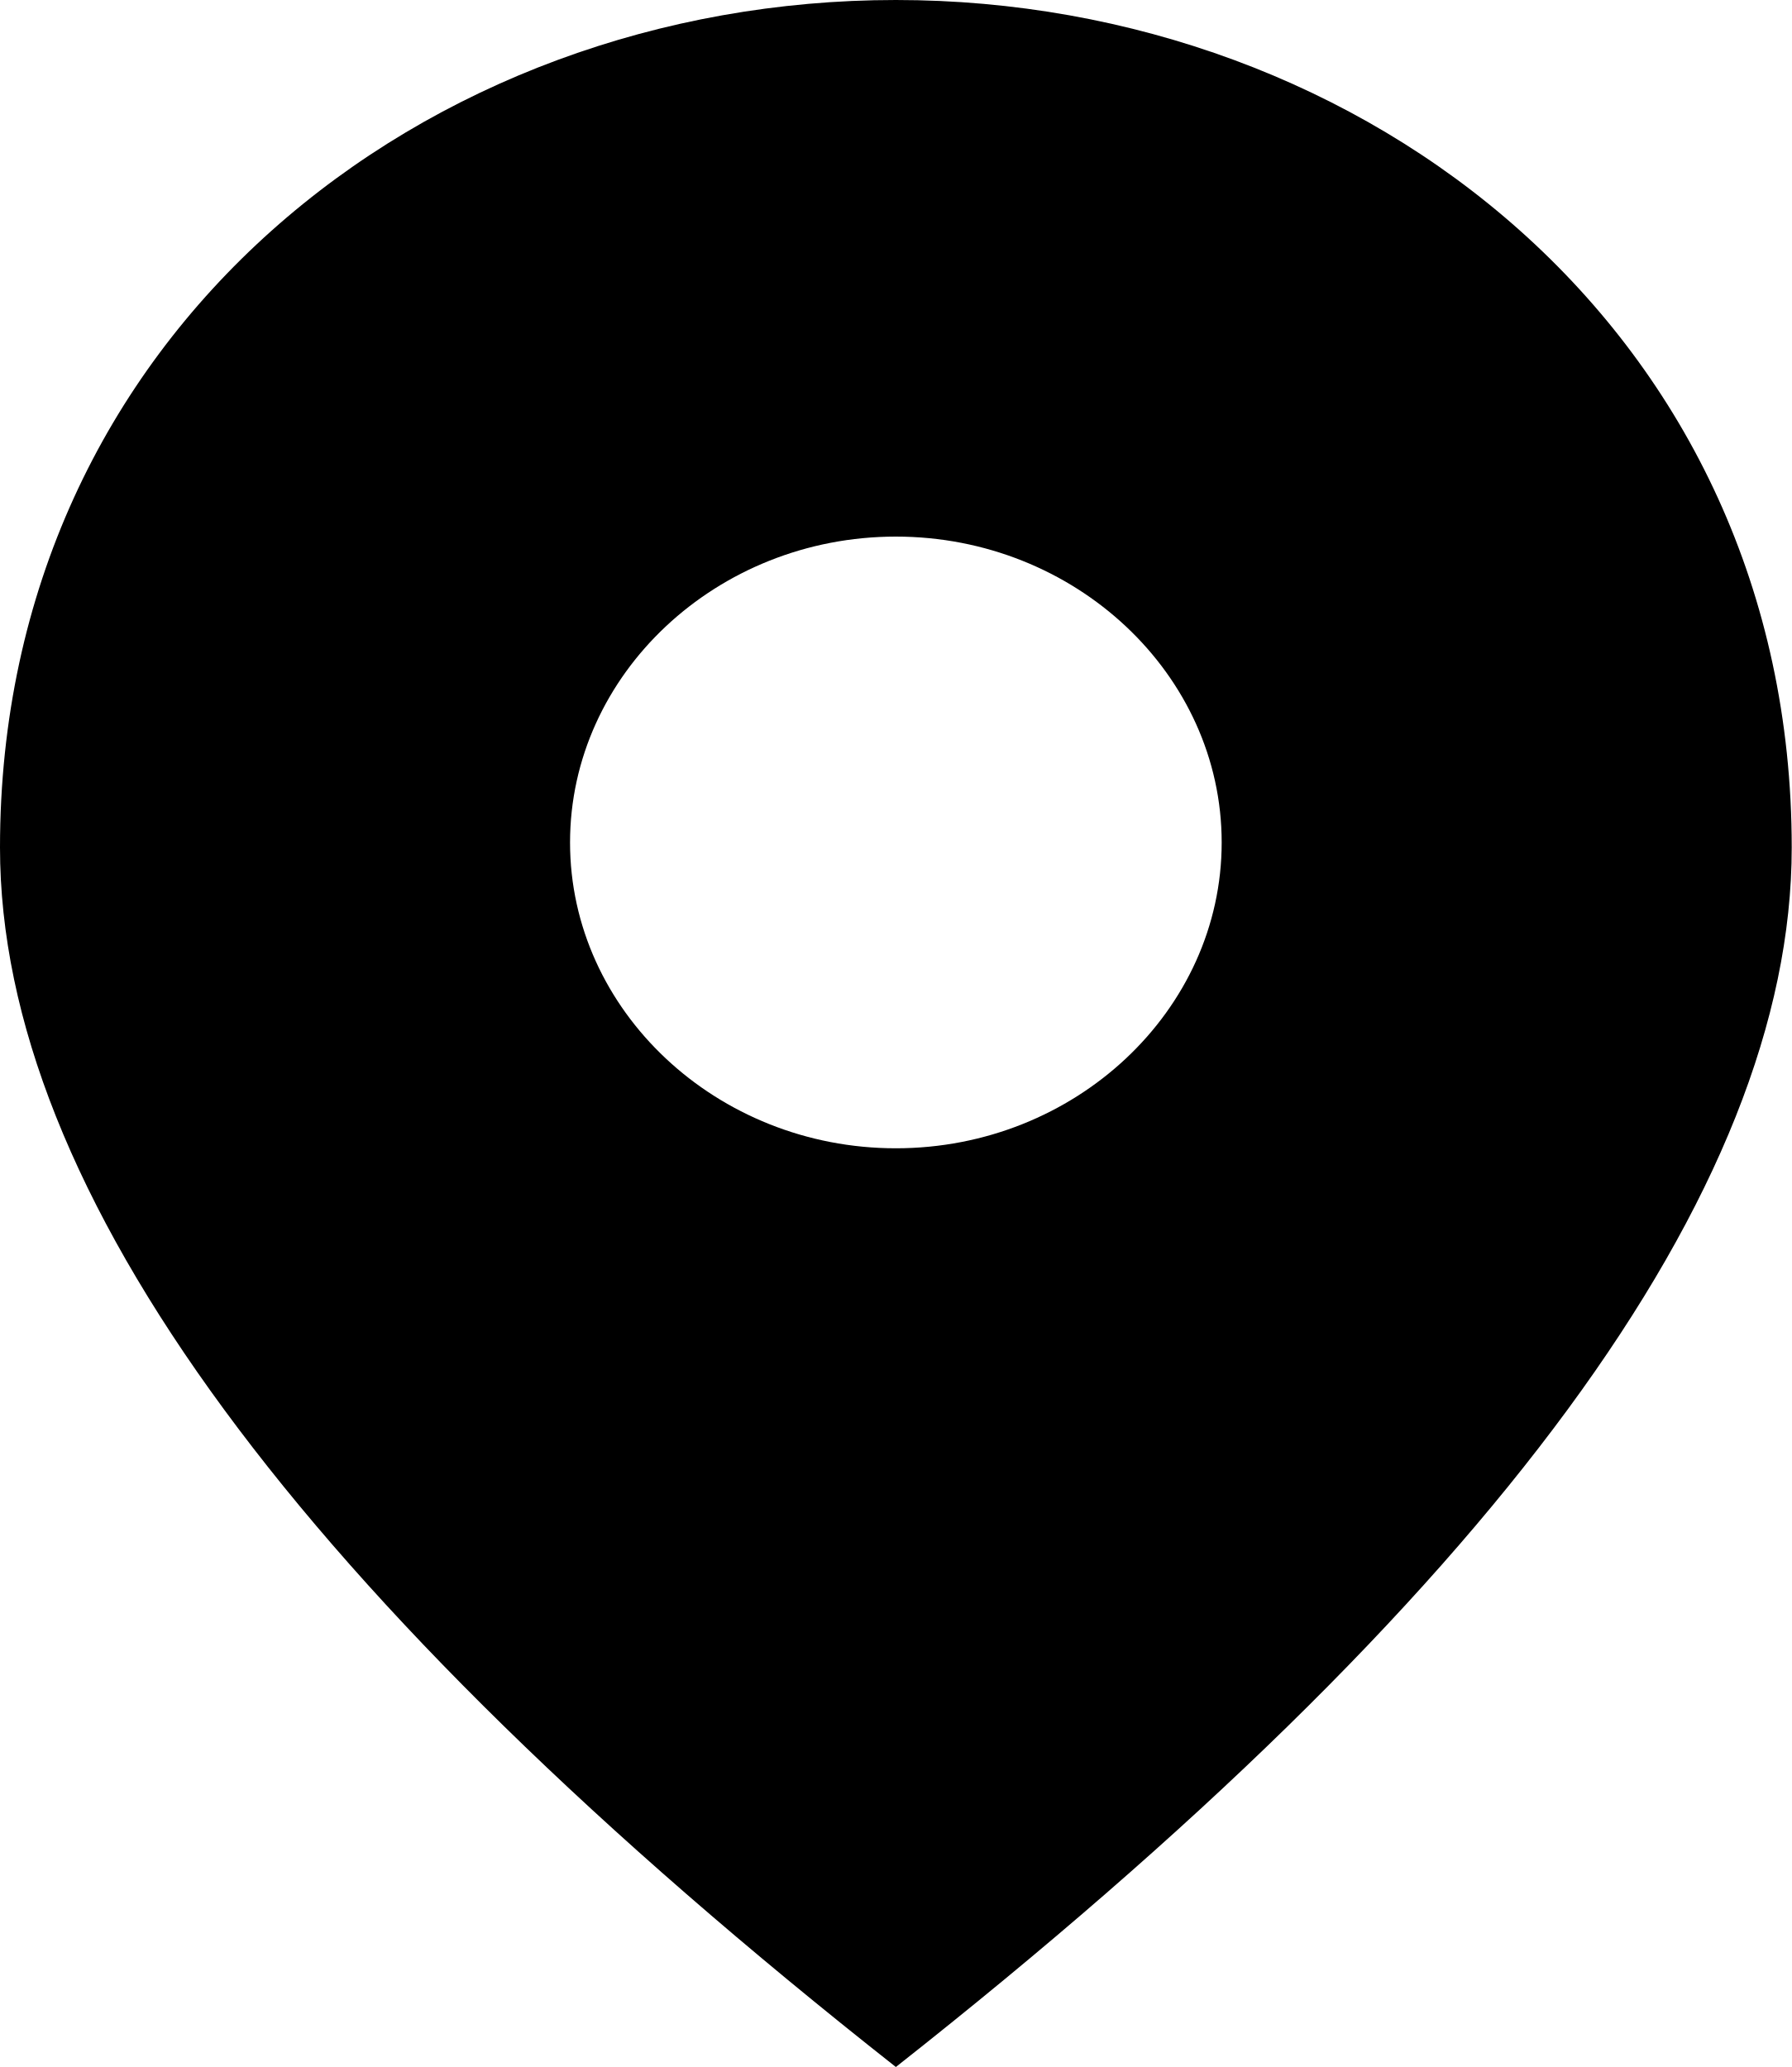
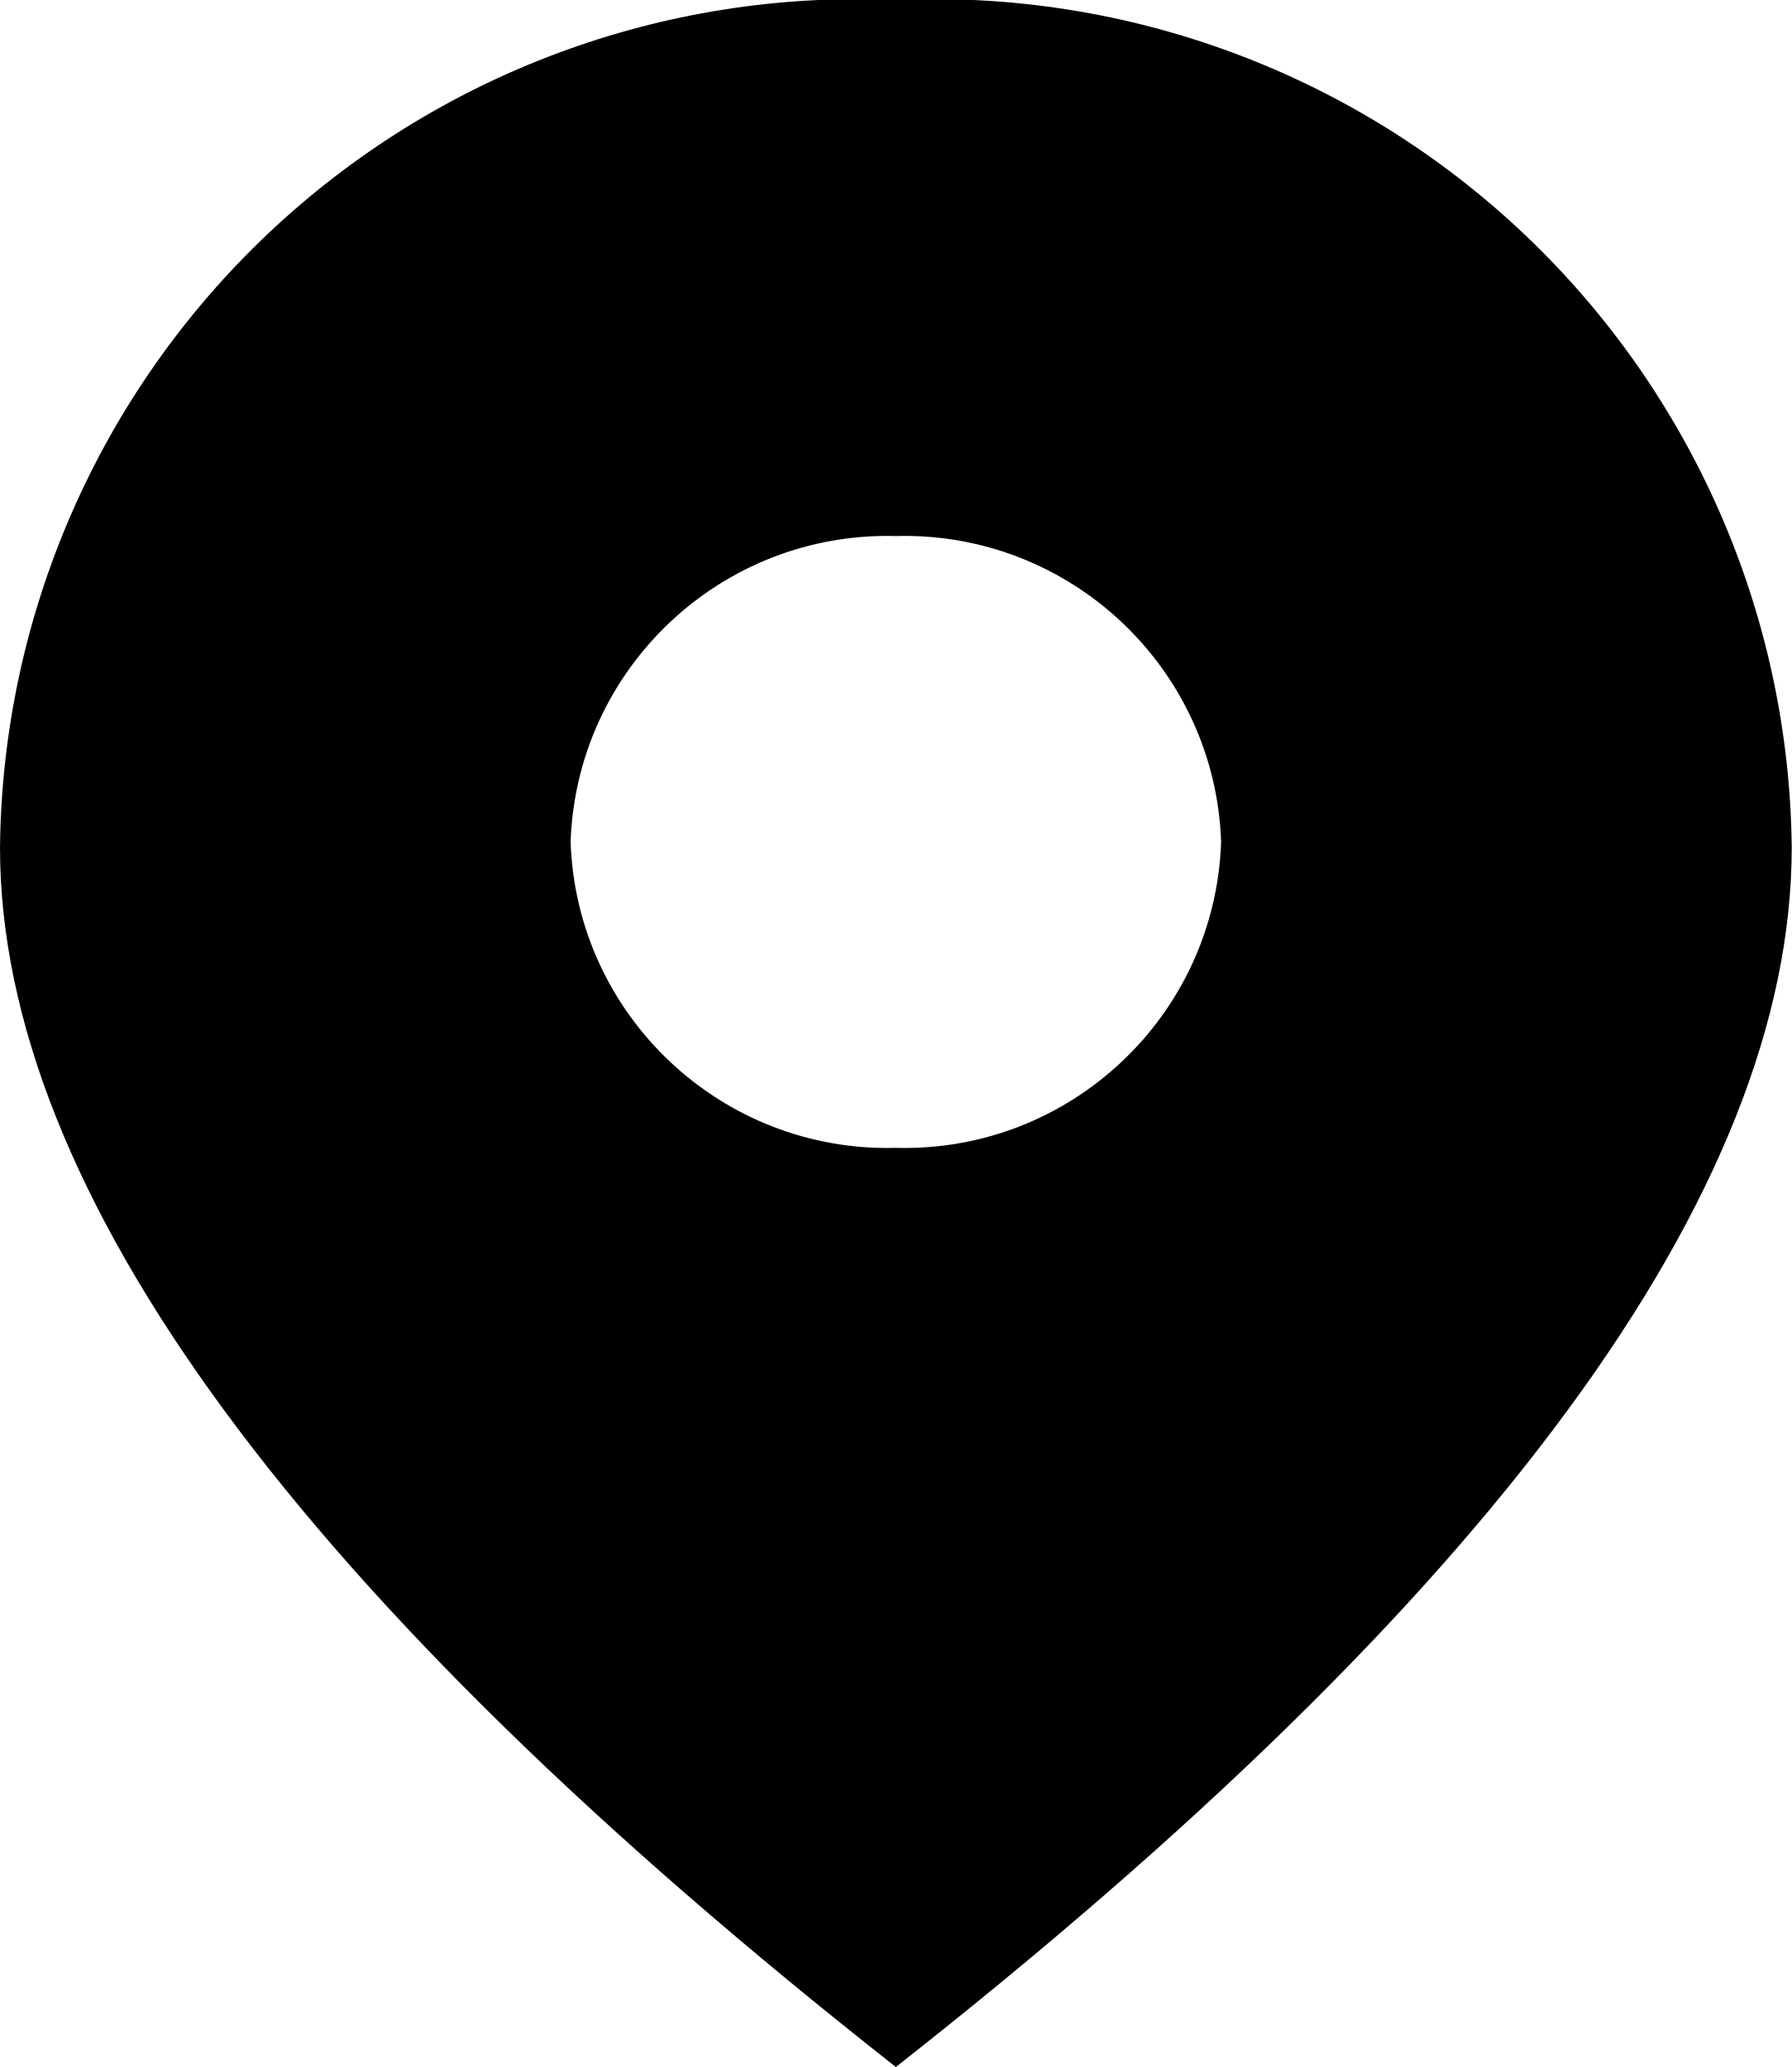
- <svg xmlns="http://www.w3.org/2000/svg" width="13px" height="15px">
-   <path fill-rule="evenodd" fill="currentColor" d="M6.500,15.000 C2.169,11.587 -0.000,8.640 -0.000,6.150 C-0.000,2.415 3.087,-0.000 6.500,-0.000 C9.912,-0.000 13.000,2.415 13.000,6.150 C13.000,8.640 10.831,11.587 6.500,15.000 ZM6.500,3.894 C5.200,3.894 4.136,4.893 4.136,6.114 C4.136,7.334 5.200,8.333 6.500,8.333 C7.800,8.333 8.864,7.334 8.864,6.114 C8.864,4.893 7.800,3.894 6.500,3.894 Z" />
+ <svg xmlns="http://www.w3.org/2000/svg" viewBox="0 0 13 15">
+   <path d="M6.5,15Q0,9.89,0,6.15A6.22,6.22,0,0,1,6.5,0,6.22,6.22,0,0,1,13,6.15Q13,9.89,6.5,15Zm0-11.11A2.3,2.3,0,0,0,4.14,6.11,2.3,2.3,0,0,0,6.5,8.33,2.3,2.3,0,0,0,8.86,6.11,2.3,2.3,0,0,0,6.5,3.89Z" fill-rule="evenodd" fill="currentColor" />
</svg>
